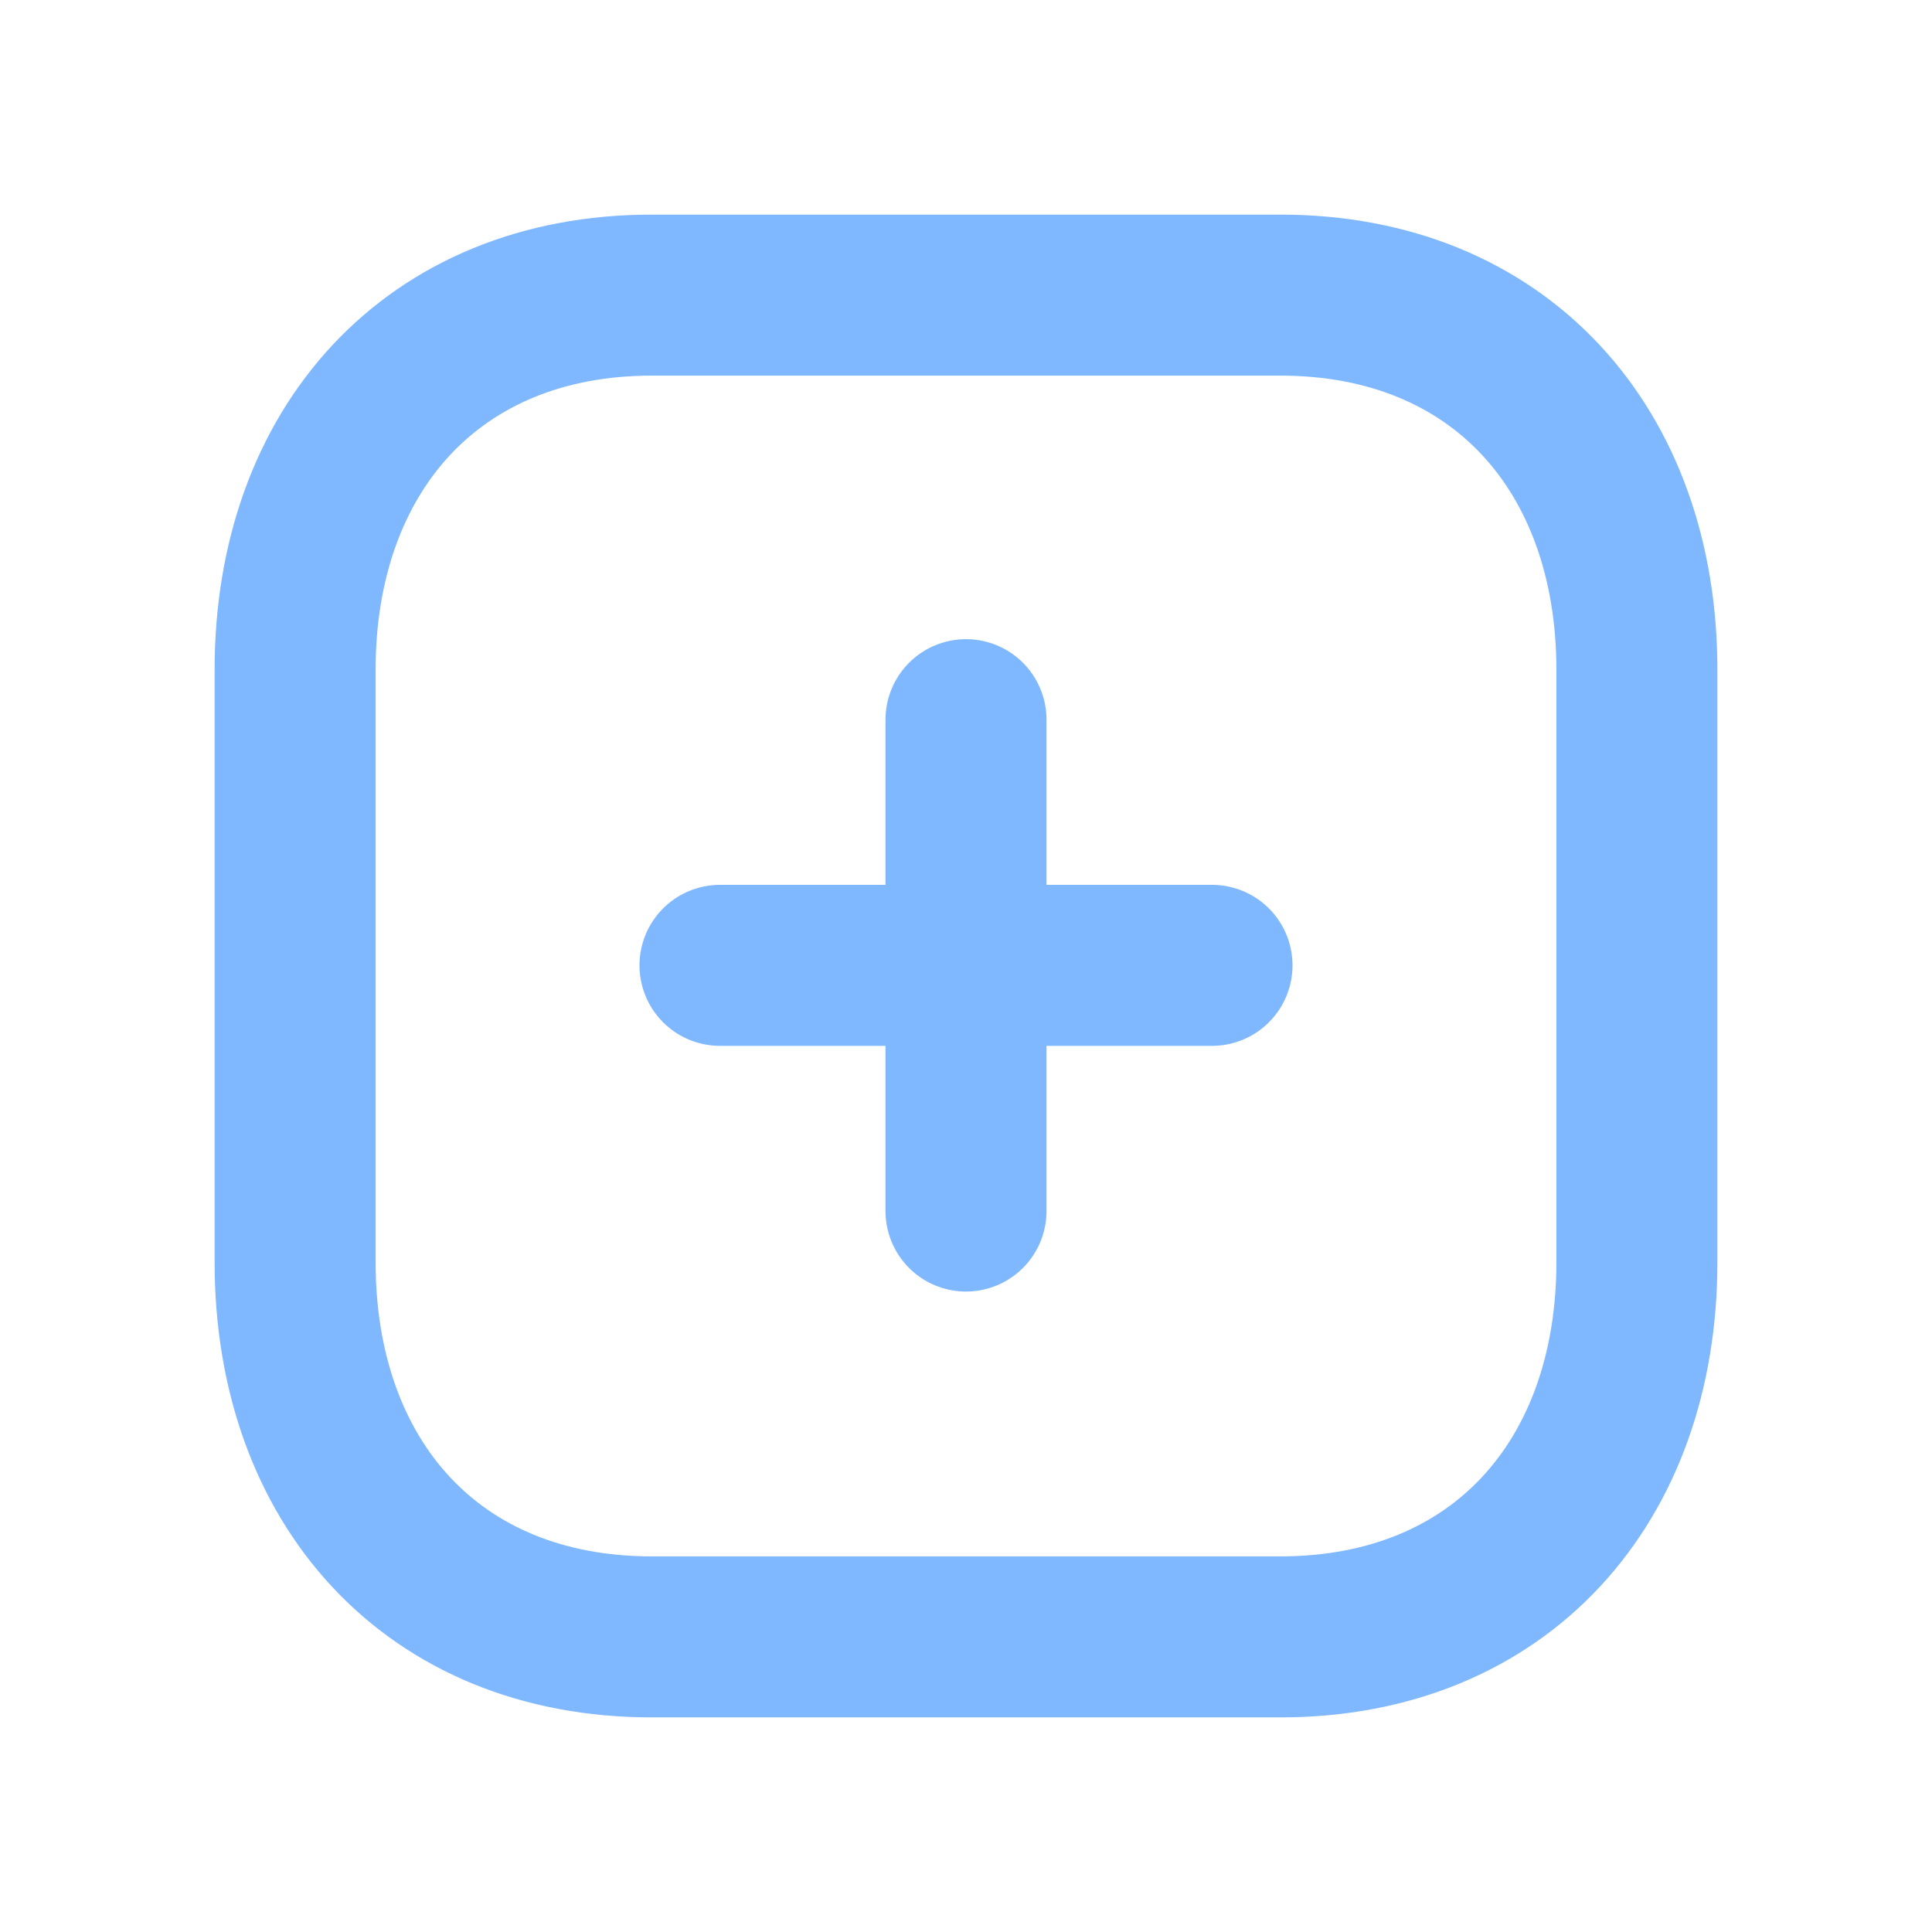
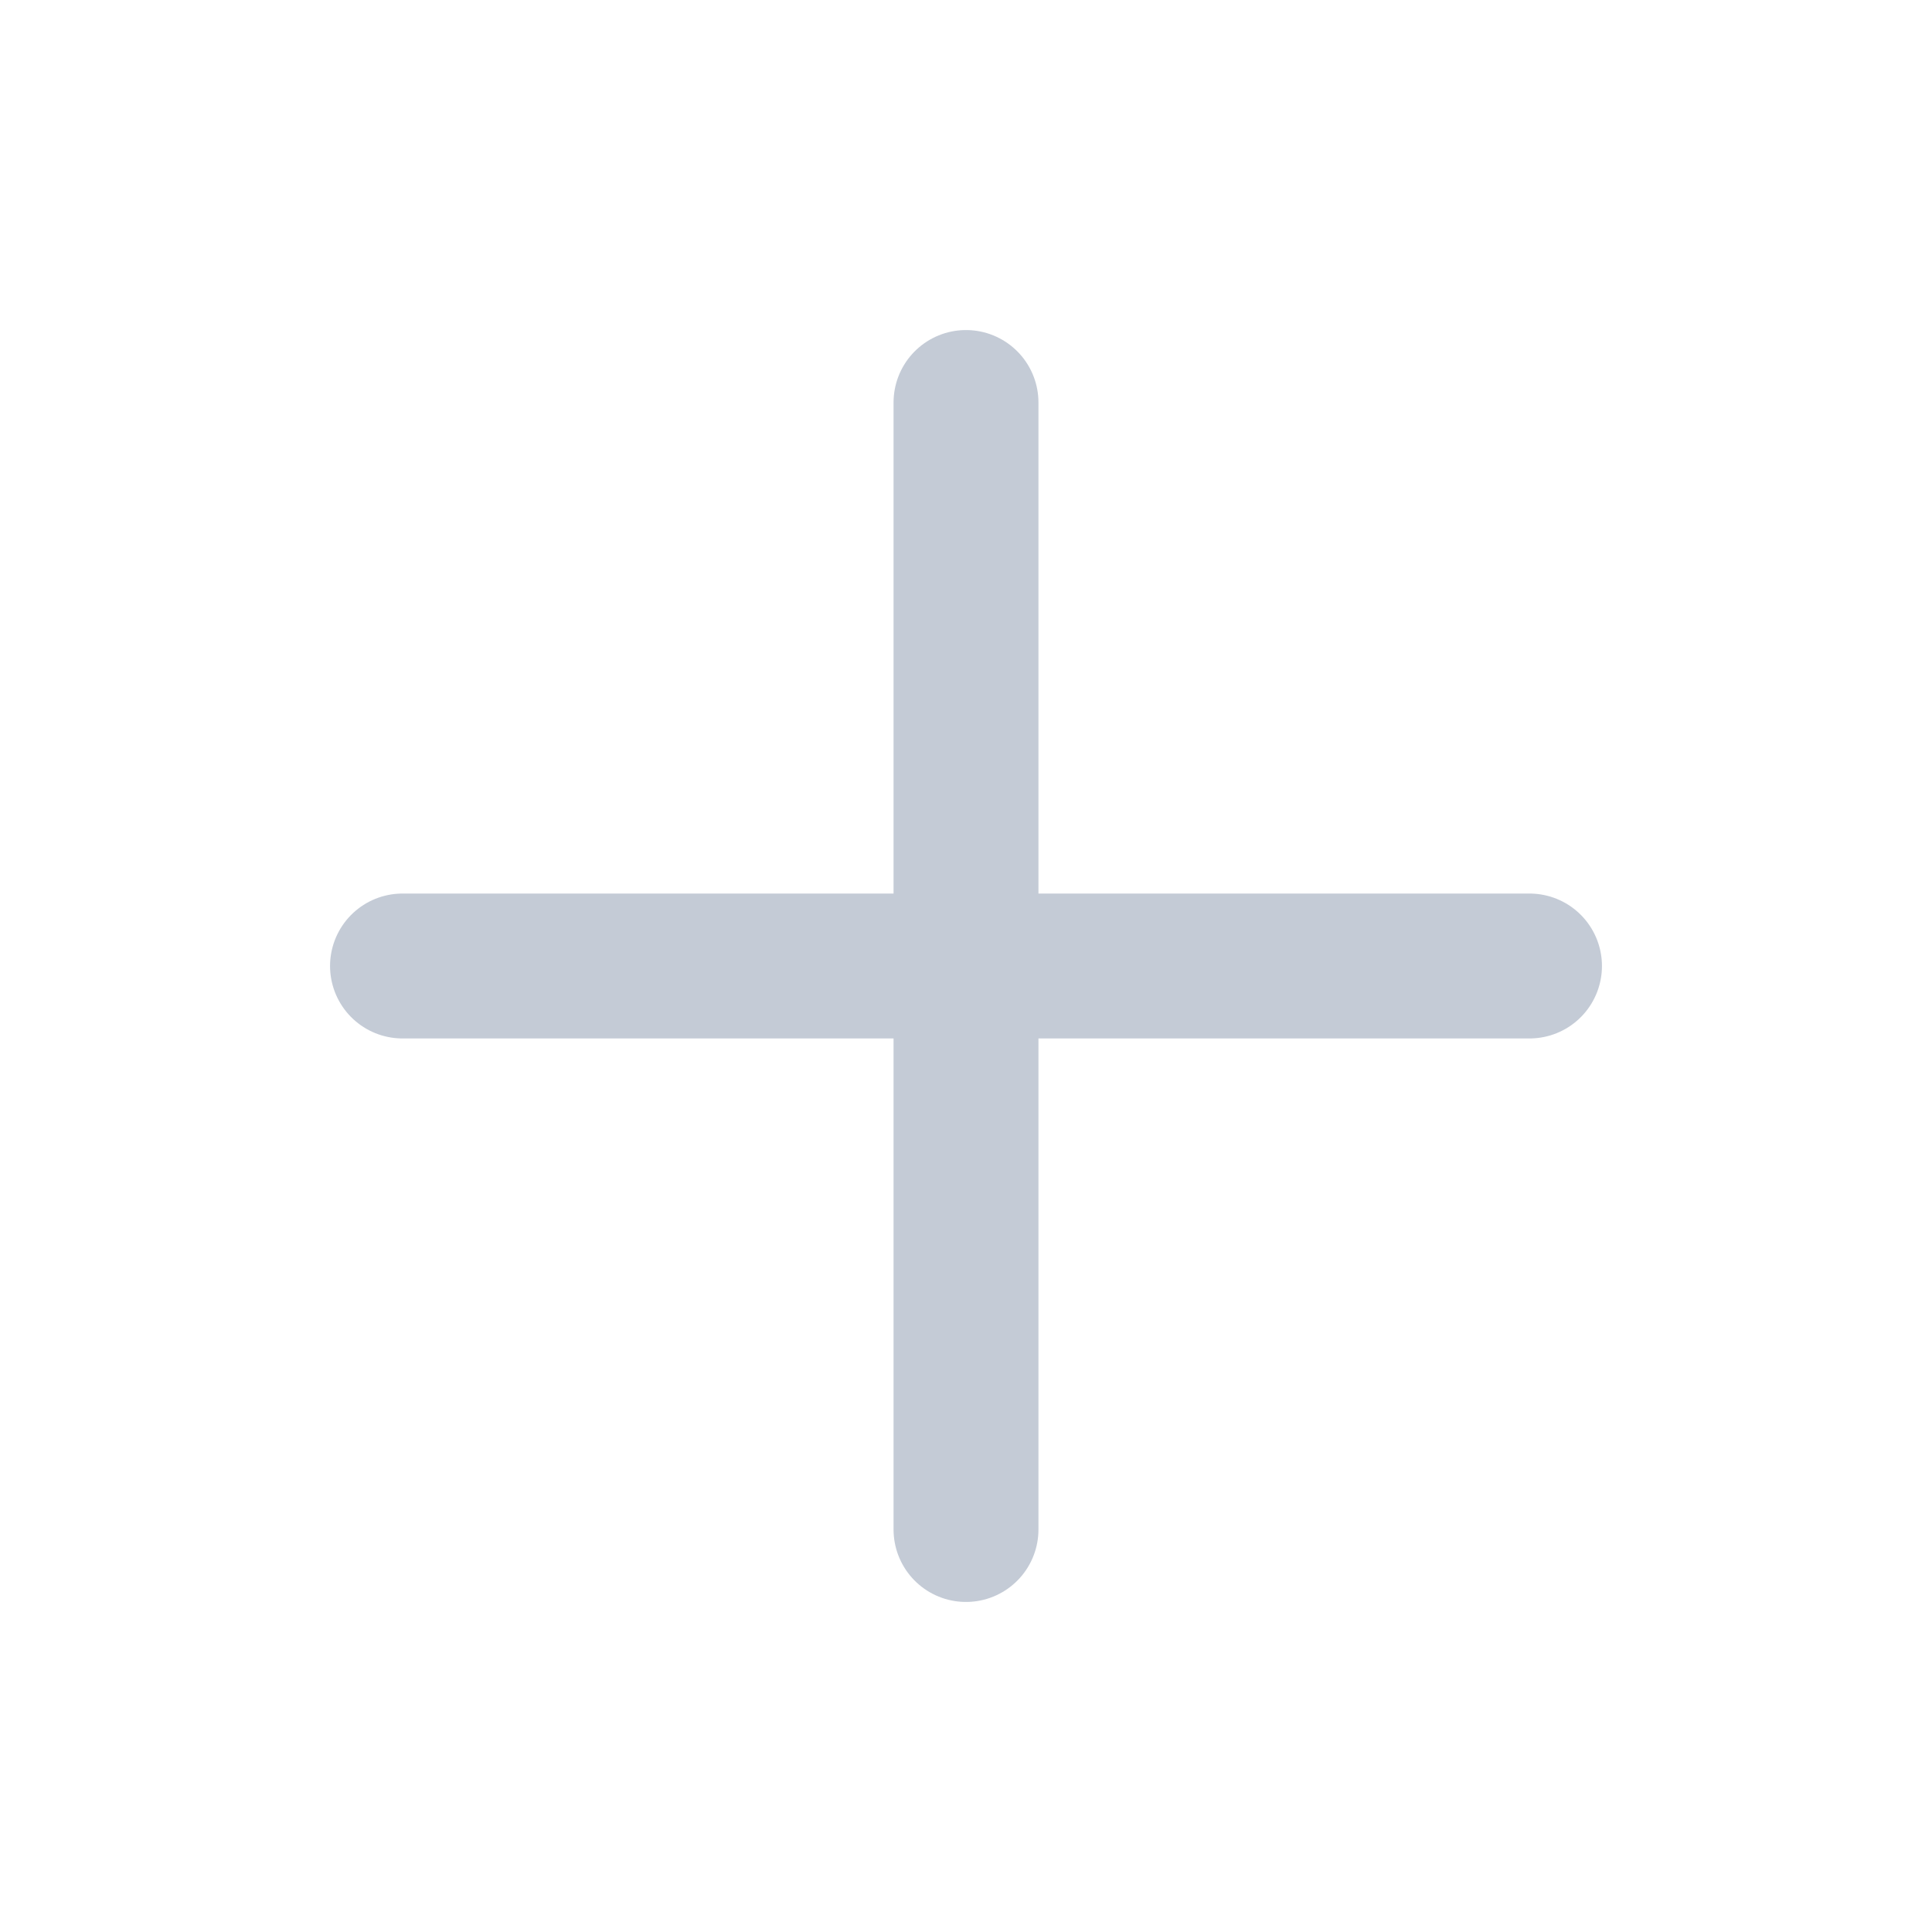
- <svg xmlns="http://www.w3.org/2000/svg" width="12" height="12" viewBox="0 0 12 12" fill="none">
-   <path d="M6 4.47V7.522M7.528 5.996H4.472M7.952 1.833H4.048C2.686 1.833 1.833 2.797 1.833 4.16V7.84C1.833 9.203 2.682 10.167 4.048 10.167H7.952C9.317 10.167 10.167 9.203 10.167 7.84V4.16C10.167 2.797 9.317 1.833 7.952 1.833Z" stroke="#7FB8FF" stroke-linecap="round" stroke-linejoin="round" />
+ <svg xmlns="http://www.w3.org/2000/svg" class="lucide lucide-plus" width="20" height="20" viewBox="0 0 24 24" fill="none" stroke="#C4CBD6" stroke-width="1.8" stroke-linecap="round" stroke-linejoin="round">
+   <path d="M5 12h14" />
+   <path d="M12 5v14" />
</svg>
